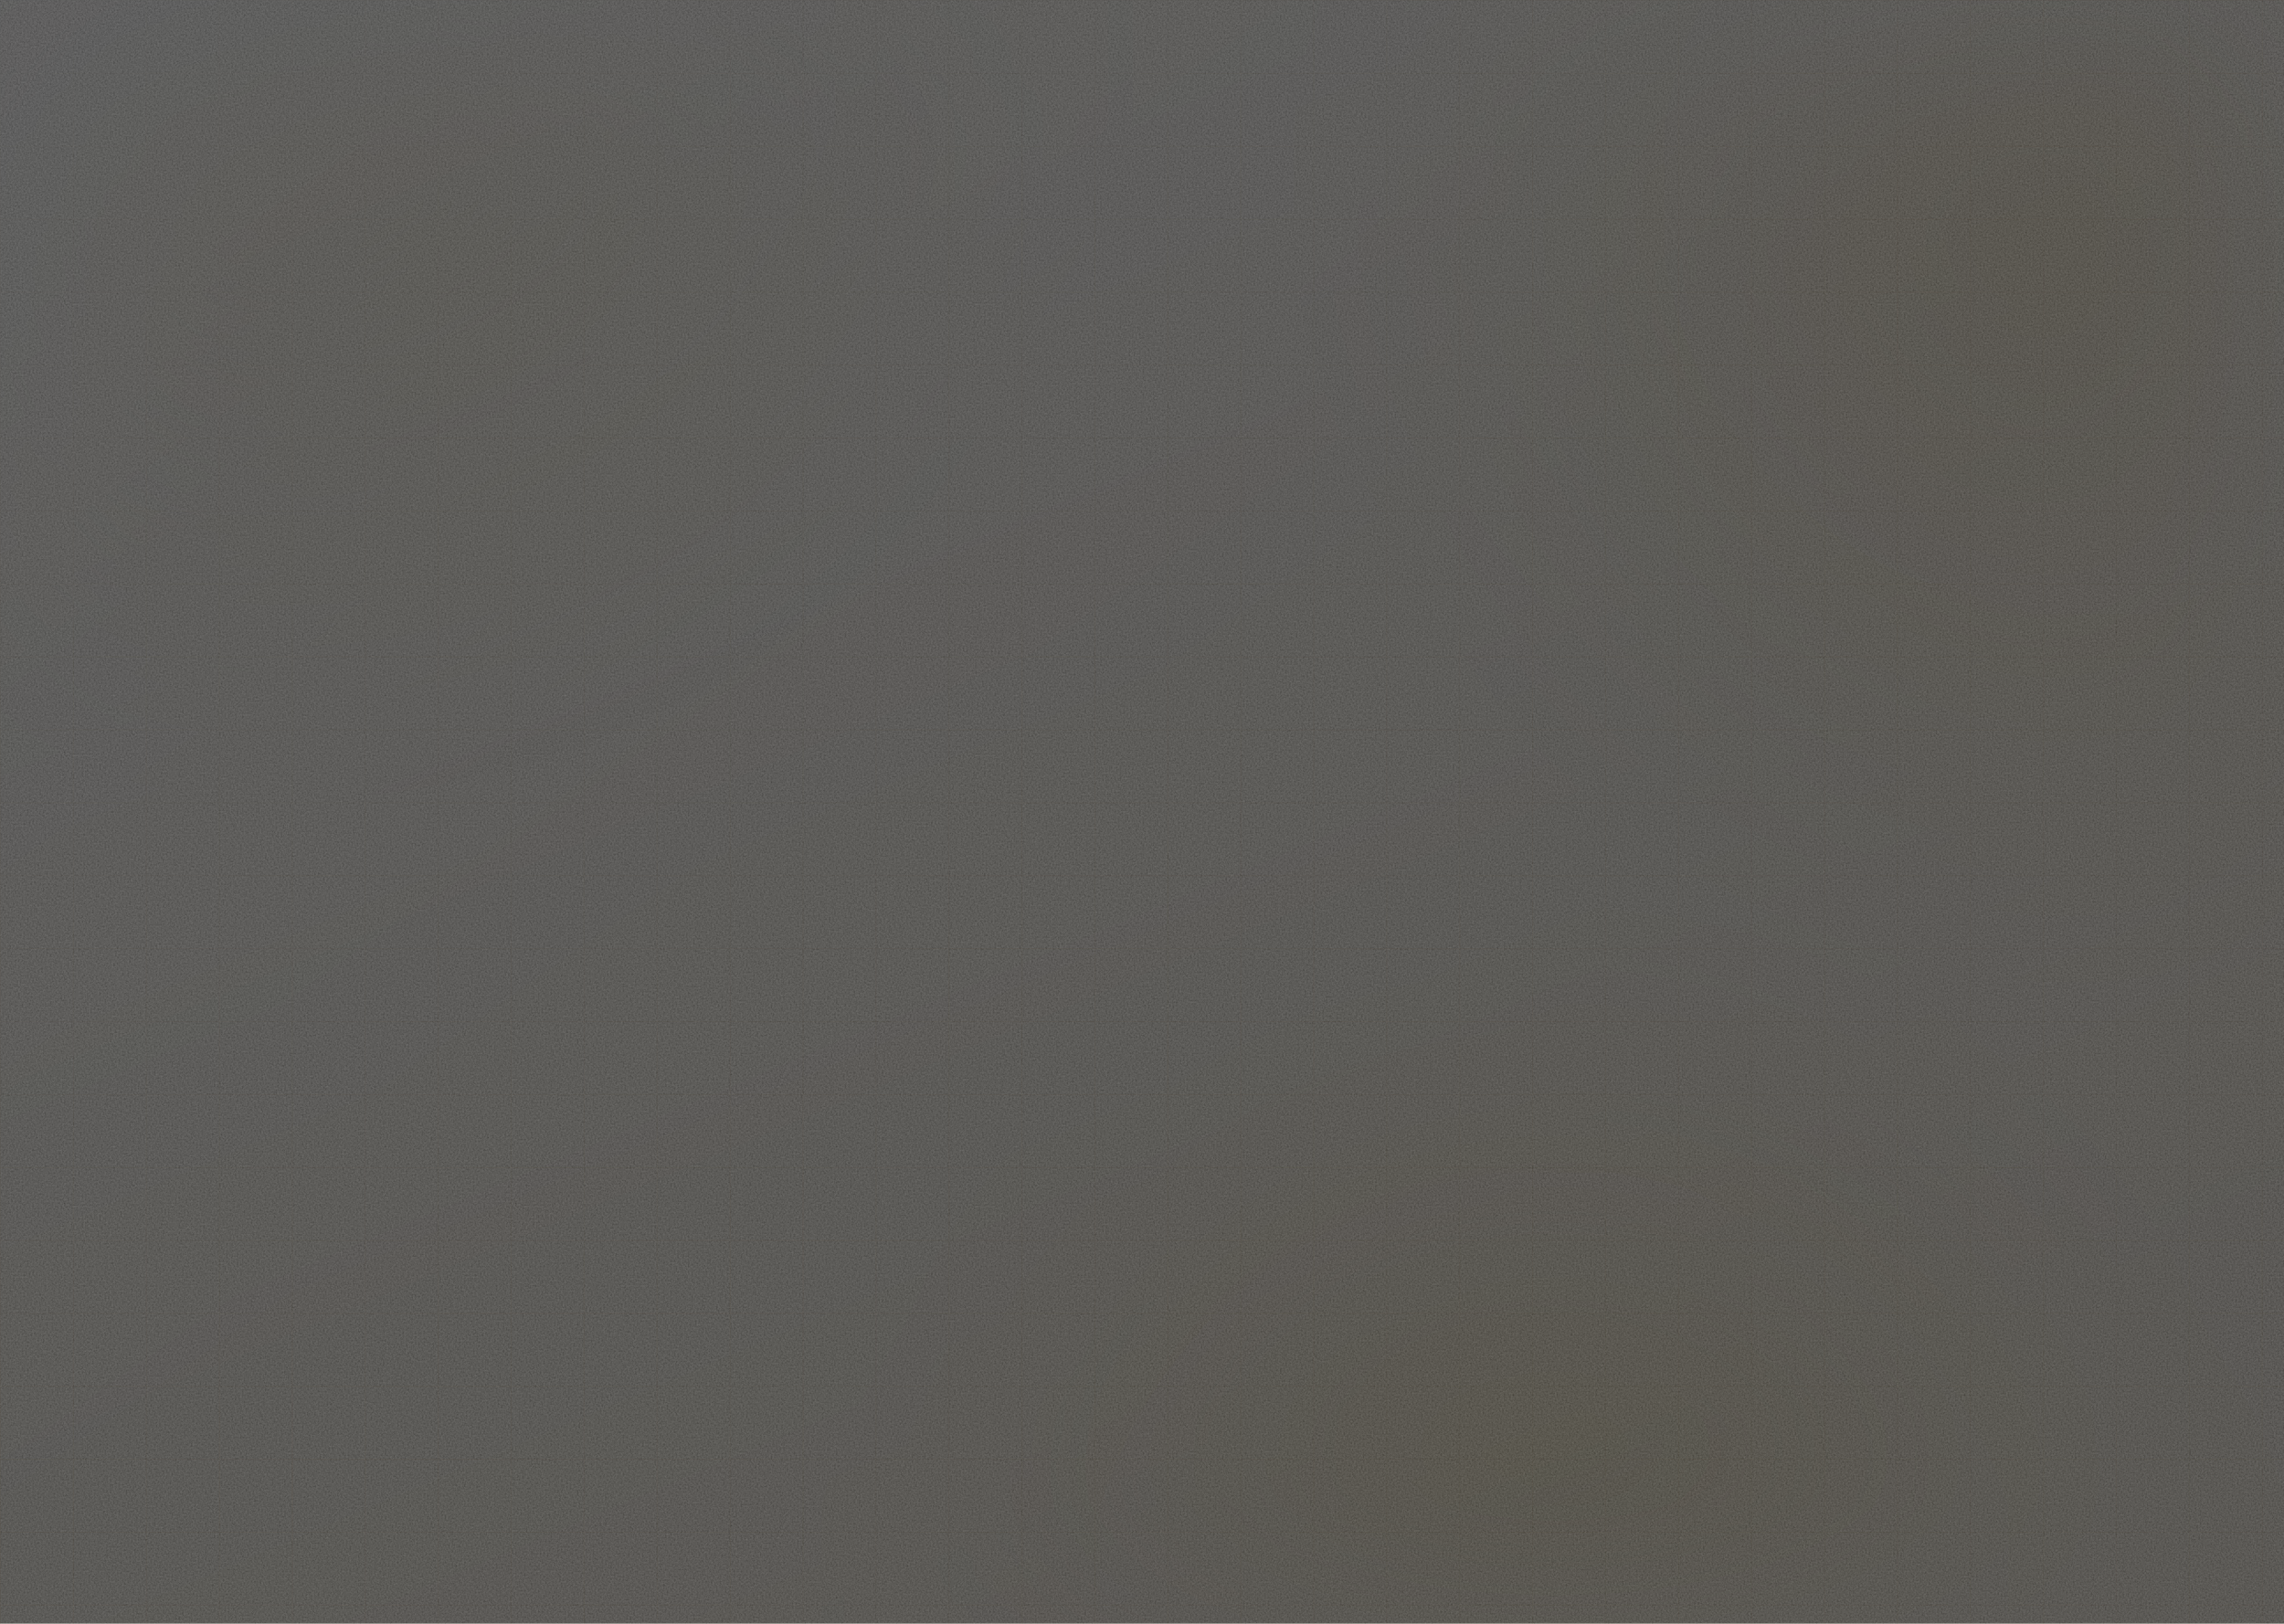
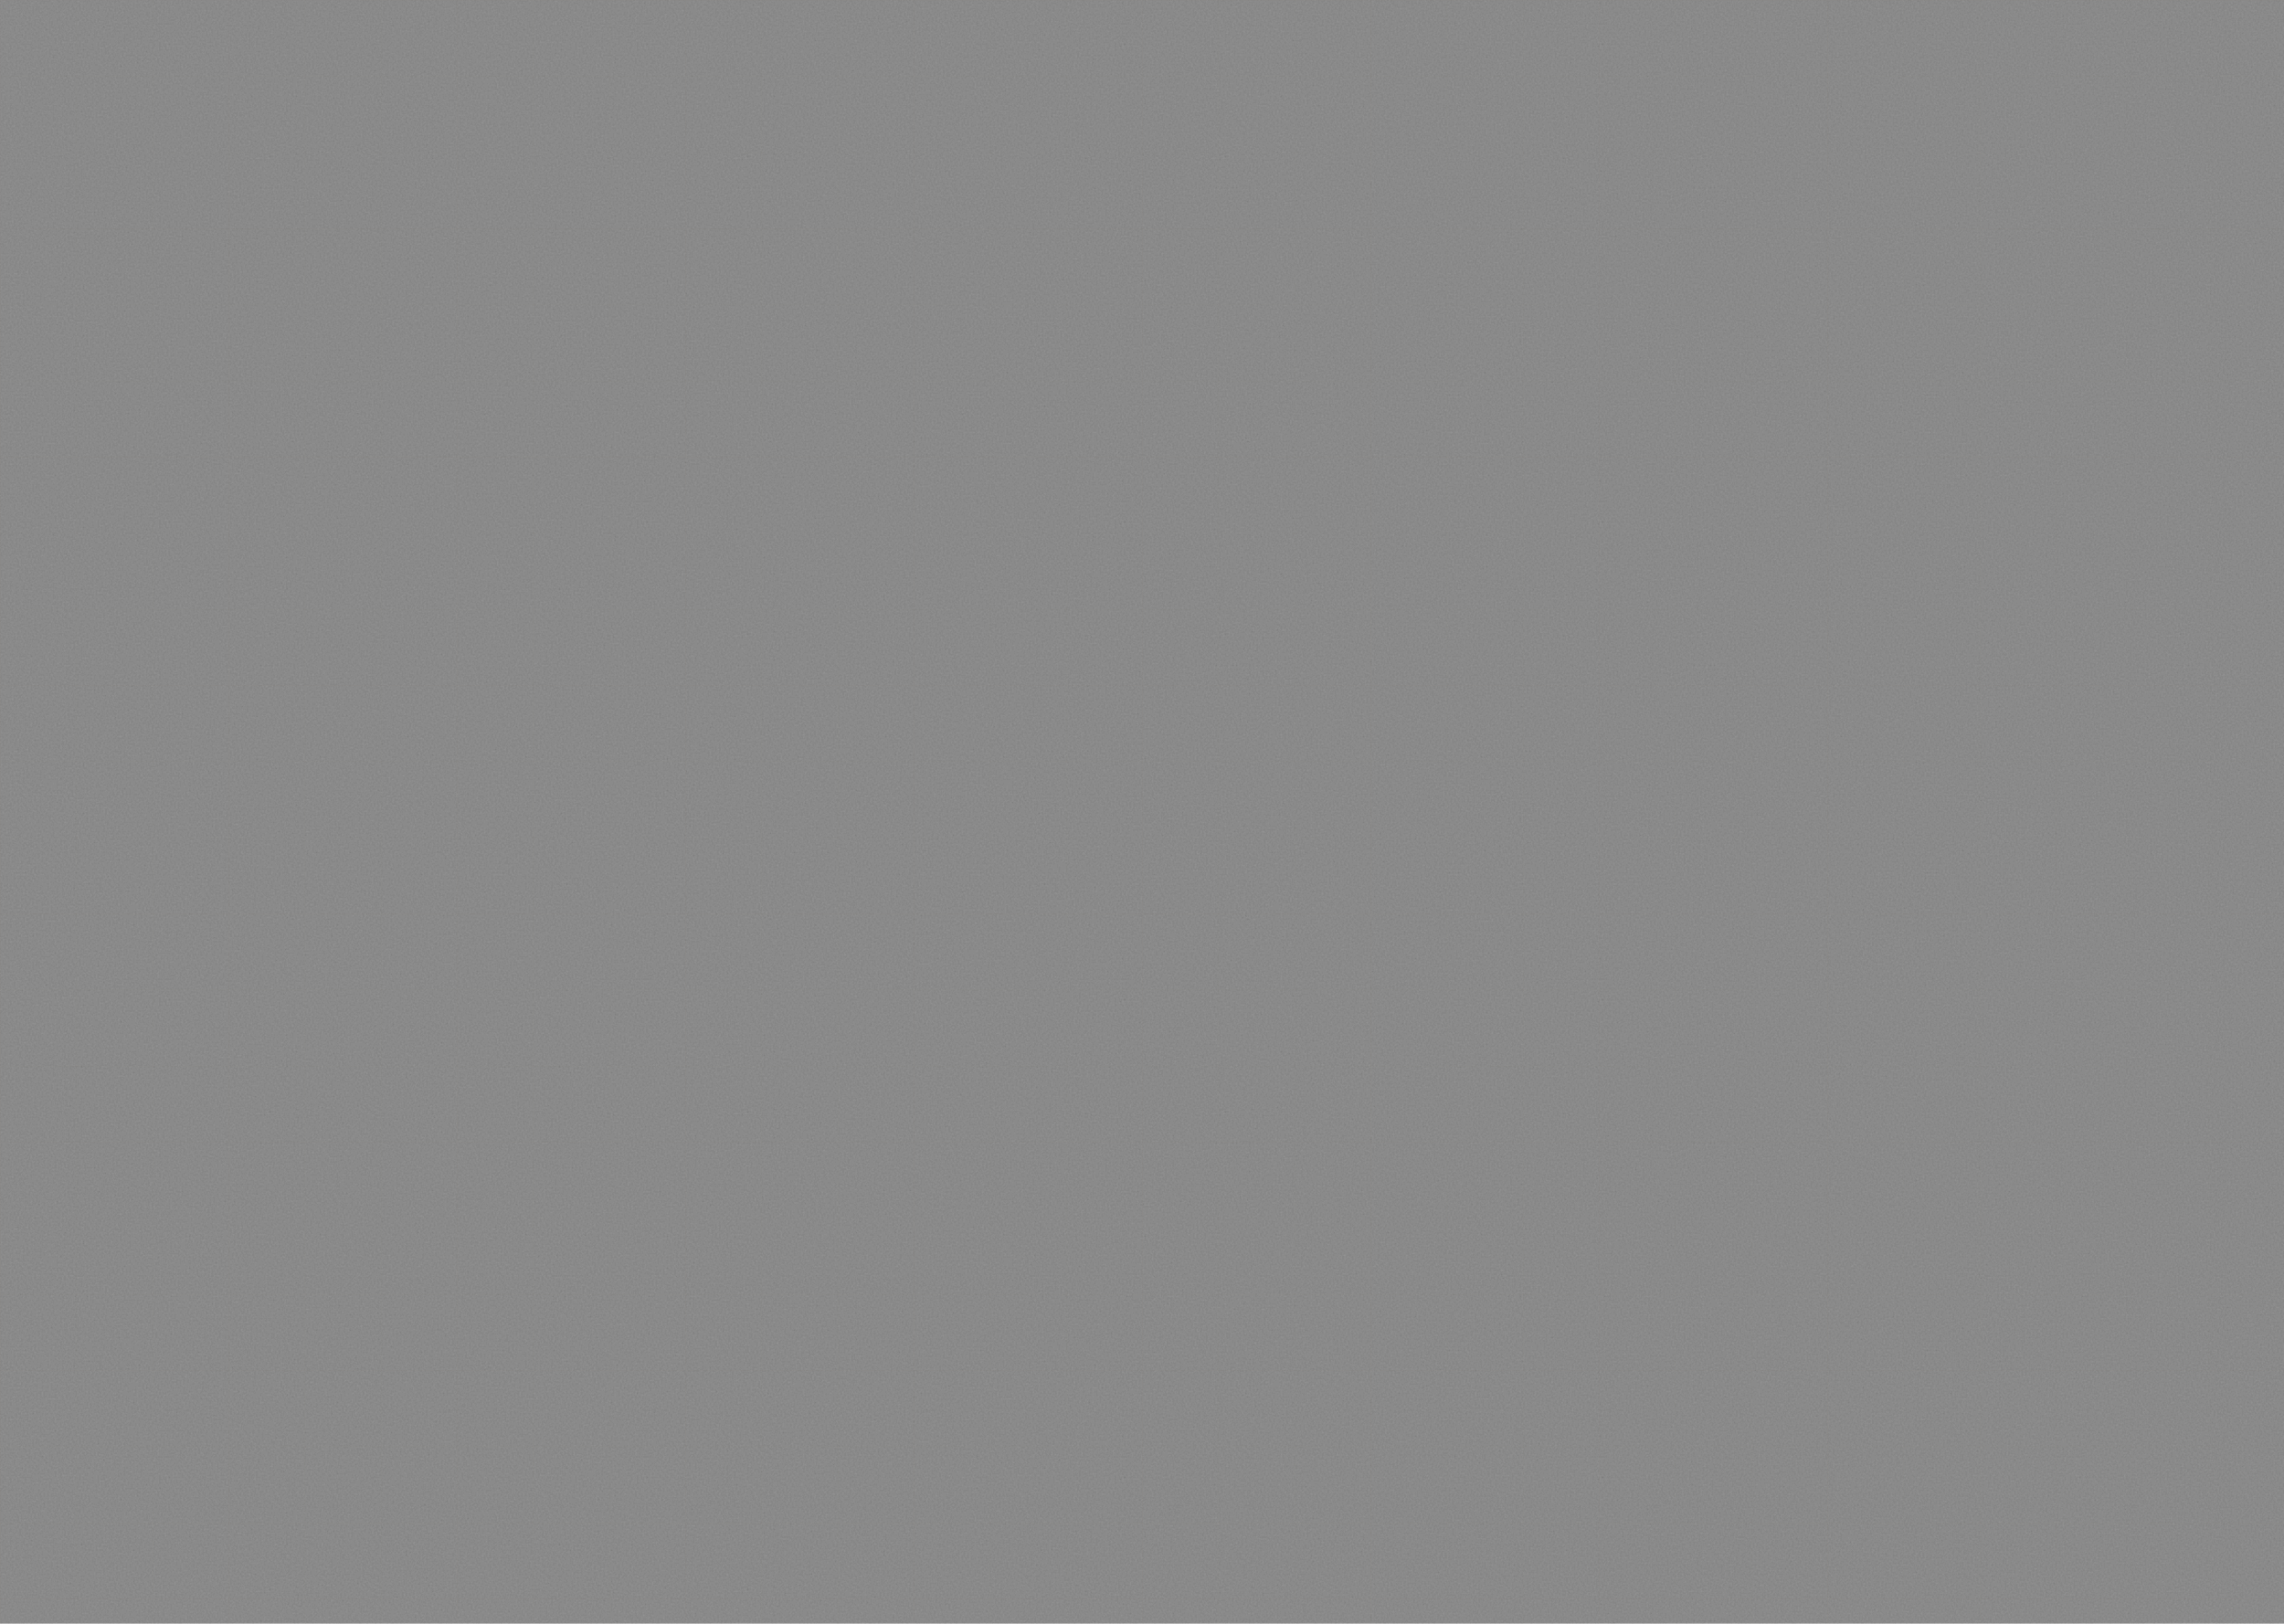
<svg xmlns="http://www.w3.org/2000/svg" width="1440" height="1024" viewBox="0 0 1440 1024" preserveAspectRatio="xMidYMid slice">
  <defs>
    <filter id="paper" x="0" y="0" width="100%" height="100%">
-       <feTurbulence type="fractalNoise" baseFrequency="0.9" numOctaves="2" seed="7" stitchTiles="stitch" />
+       <feTurbulence type="fractalNoise" baseFrequency="0.85" numOctaves="2" seed="7" stitchTiles="stitch" />
      <feColorMatrix type="saturate" values="0" />
      <feComponentTransfer>
-         <feFuncA type="linear" slope="0.05" />
+         <feFuncA type="linear" slope="0.03" />
      </feComponentTransfer>
      <feComposite operator="over" in2="SourceGraphic" />
    </filter>
-     <filter id="soft" x="-50%" y="-50%" width="200%" height="200%">
-       <feGaussianBlur stdDeviation="80" />
-     </filter>
+     <pattern id="grid" width="48" height="48" patternUnits="userSpaceOnUse">
+       <path d="M48 0 L0 0 0 48" fill="none" stroke="#BA7517" stroke-opacity="0.04" stroke-width="0.5" />
+     </pattern>
    <linearGradient id="silk" x1="0" y1="0" x2="1" y2="1">
-       <stop offset="0%" stop-color="#ffffff" stop-opacity="0.85" />
-       <stop offset="22%" stop-color="#ffffff" stop-opacity="0.28" />
-       <stop offset="48%" stop-color="#ffffff" stop-opacity="0" />
+       <stop offset="0%" stop-color="#ffffff" stop-opacity="0.15" />
+       <stop offset="30%" stop-color="#ffffff" stop-opacity="0.05" />
+       <stop offset="60%" stop-color="#ffffff" stop-opacity="0" />
      <stop offset="100%" stop-color="#ffffff" stop-opacity="0" />
    </linearGradient>
-     <radialGradient id="goldA" cx="50%" cy="50%" r="50%">
-       <stop offset="0%" stop-color="#D4AF37" stop-opacity="0.24" />
-       <stop offset="100%" stop-color="#D4AF37" stop-opacity="0" />
-     </radialGradient>
-     <radialGradient id="goldB" cx="50%" cy="50%" r="50%">
-       <stop offset="0%" stop-color="#C8922E" stop-opacity="0.20" />
-       <stop offset="100%" stop-color="#C8922E" stop-opacity="0" />
-     </radialGradient>
-     <linearGradient id="base" x1="0" y1="0" x2="0.6" y2="1">
-       <stop offset="0%" stop-color="#FAF8F4" />
-       <stop offset="55%" stop-color="#F5F1E8" />
-       <stop offset="100%" stop-color="#EFE9DC" />
-     </linearGradient>
-     <pattern id="grid" width="46" height="46" patternUnits="userSpaceOnUse">
-       <path d="M46 0 L0 0 0 46" fill="none" stroke="#BA7517" stroke-opacity="0.09" stroke-width="1" />
-     </pattern>
  </defs>
-   <rect width="1440" height="1024" fill="url(#base)" />
  <rect width="1440" height="1024" fill="url(#grid)" />
-   <circle cx="180" cy="-40" r="460" fill="url(#goldA)" filter="url(#soft)" />
-   <circle cx="1320" cy="120" r="420" fill="url(#goldB)" filter="url(#soft)" />
-   <circle cx="980" cy="1040" r="380" fill="url(#goldA)" filter="url(#soft)" />
  <rect width="1440" height="1024" fill="url(#silk)" />
-   <rect width="1440" height="1024" filter="url(#paper)" opacity="0.7" />
+   <rect width="1440" height="1024" filter="url(#paper)" opacity="0.5" />
</svg>
